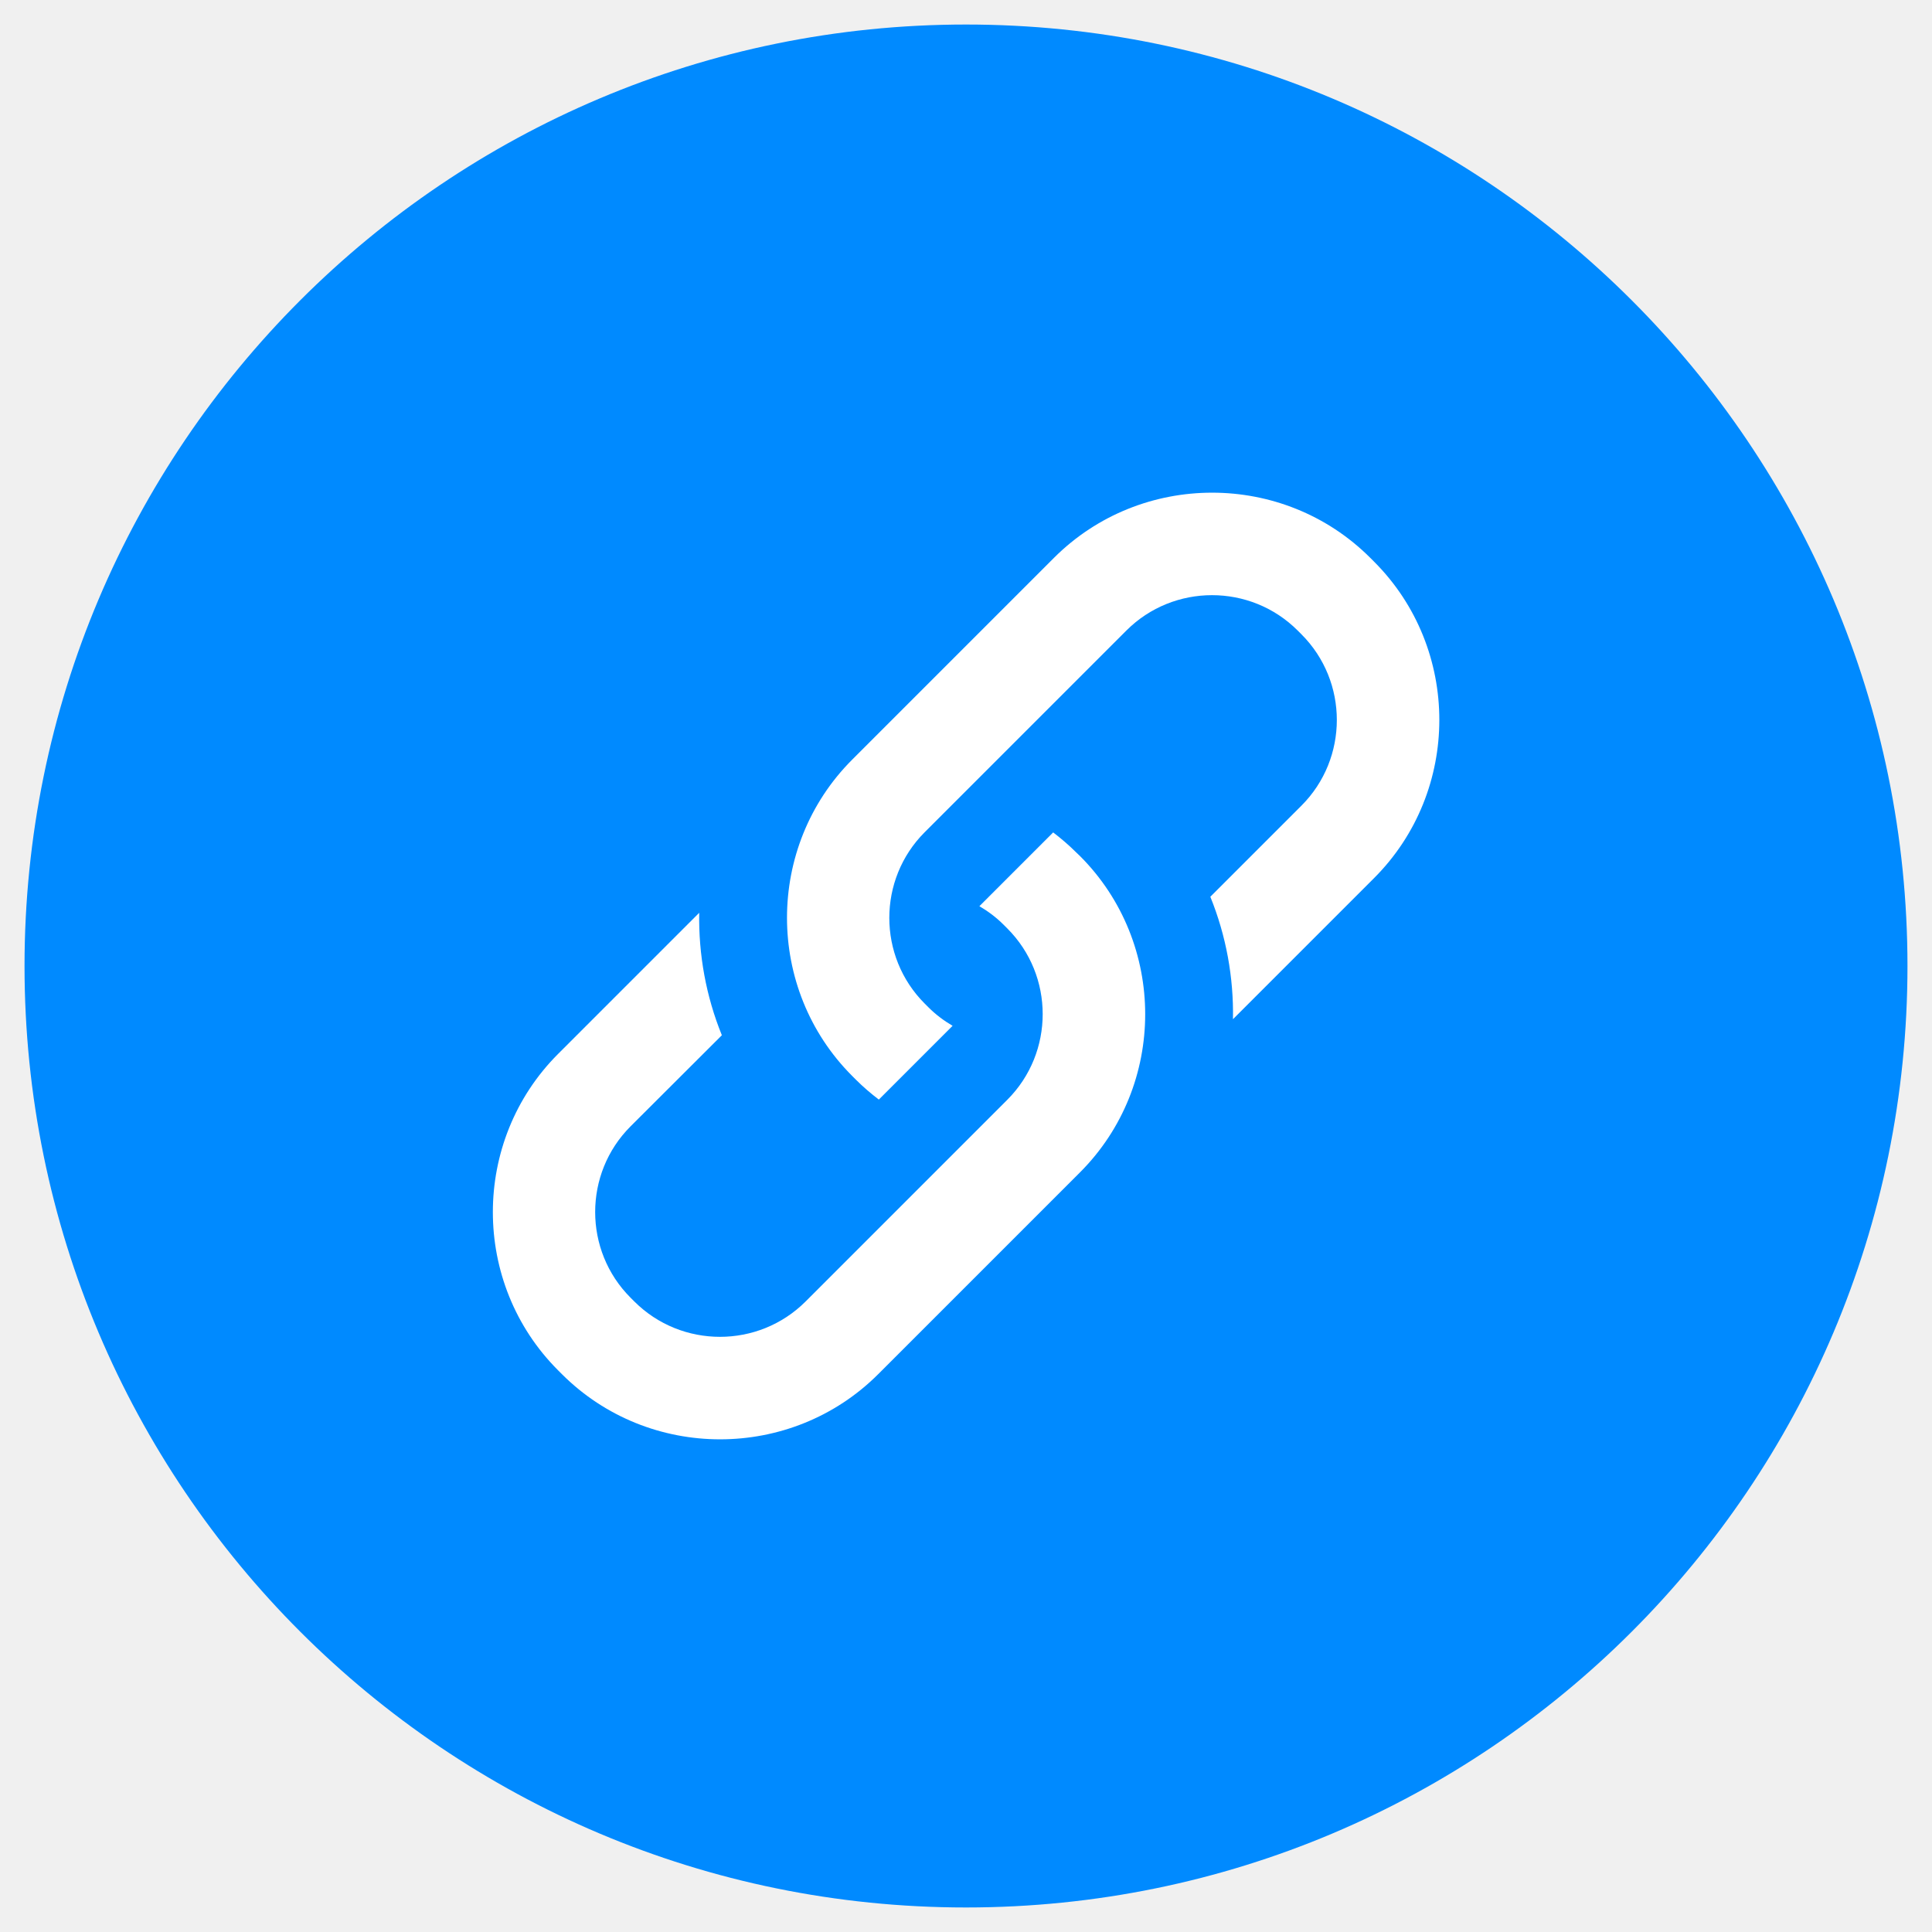
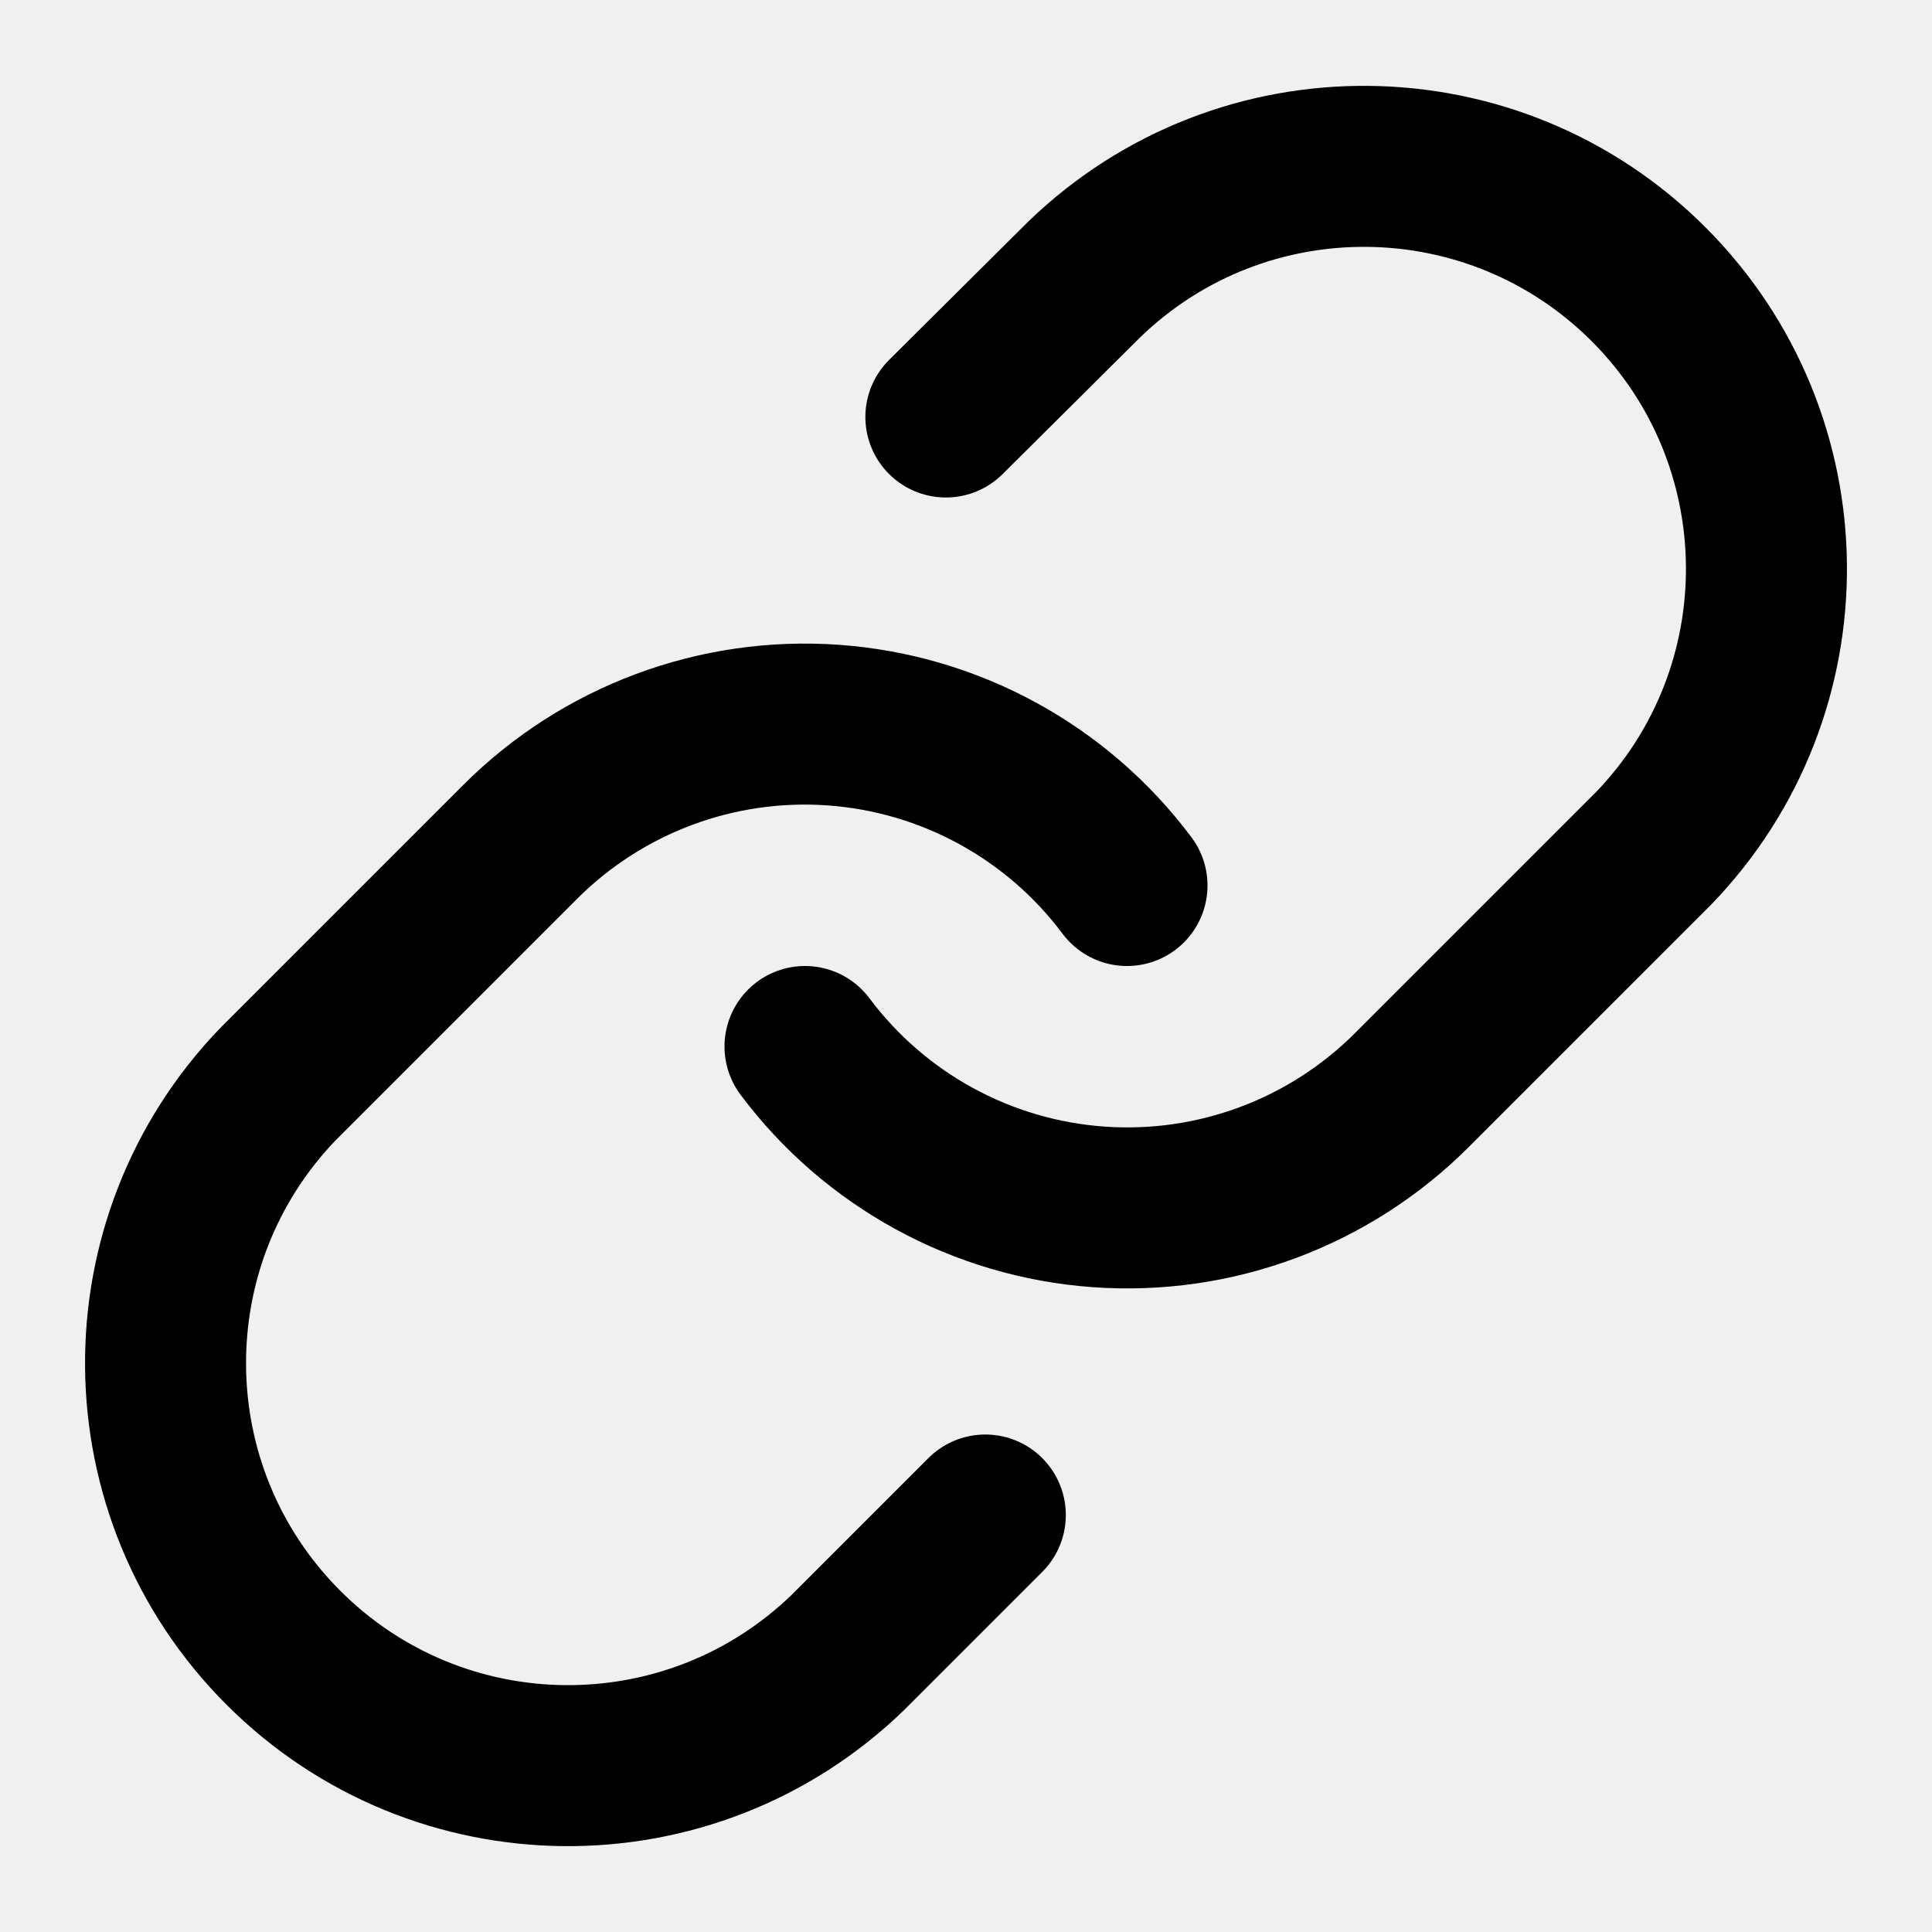
- <svg xmlns="http://www.w3.org/2000/svg" t="1719473821252" class="icon" viewBox="0 0 1024 1024" version="1.1" p-id="1582" width="200" height="200">
-   <path d="M13 512a499 499 0 1 0 998 0 499 499 0 1 0-998 0z" fill="#008AFF" p-id="1583" />
-   <path d="M728.3 297.7l-2-2c-46.1-46.1-121.6-46.1-167.7 0L451.7 402.6c-46.1 46.1-46.1 121.6 0 167.7l2 2c3.8 3.8 7.9 7.3 12.1 10.5l39.1-39.1c-4.6-2.7-8.9-5.9-12.8-9.8l-2-2c-25-25-25-65.8 0-90.8L597 334.2c25-25 65.8-25 90.8 0l2 2c25 25 25 65.8 0 90.8l-48.3 48.3c8.4 20.7 12.4 42.8 12 64.9l74.8-74.8c46.1-46.1 46.1-121.6 0-167.7z m-158 154c-3.8-3.8-7.9-7.3-12.1-10.5l-39.1 39.1c4.6 2.7 8.9 5.9 12.8 9.8l2 2c25 25 25 65.8 0 90.8L427 689.8c-25 25-65.8 25-90.8 0l-2-2c-25-25-25-65.8 0-90.8l48.4-48.3c-8.4-20.7-12.4-42.8-12-64.9l-74.8 74.8c-46.1 46.1-46.1 121.6 0 167.7l2 2c46.1 46.1 121.6 46.1 167.7 0l106.9-106.9c46.1-46.1 46.1-121.6 0-167.7l-2.1-2z" fill="#FFFFFF" p-id="1584" />
+ <svg xmlns="http://www.w3.org/2000/svg" class="lucide lucide-link" width="24" height="24" viewBox="0 0 24 24" fill="none" stroke="currentColor" stroke-width="2" stroke-linecap="round" stroke-linejoin="round">
+   <path d="M10 13a5 5 0 0 0 7.54.54l3-3a5 5 0 0 0-7.07-7.07l-1.72 1.71" />
+   <path d="M14 11a5 5 0 0 0-7.54-.54l-3 3a5 5 0 0 0 7.07 7.07l1.71-1.71" />
</svg>
